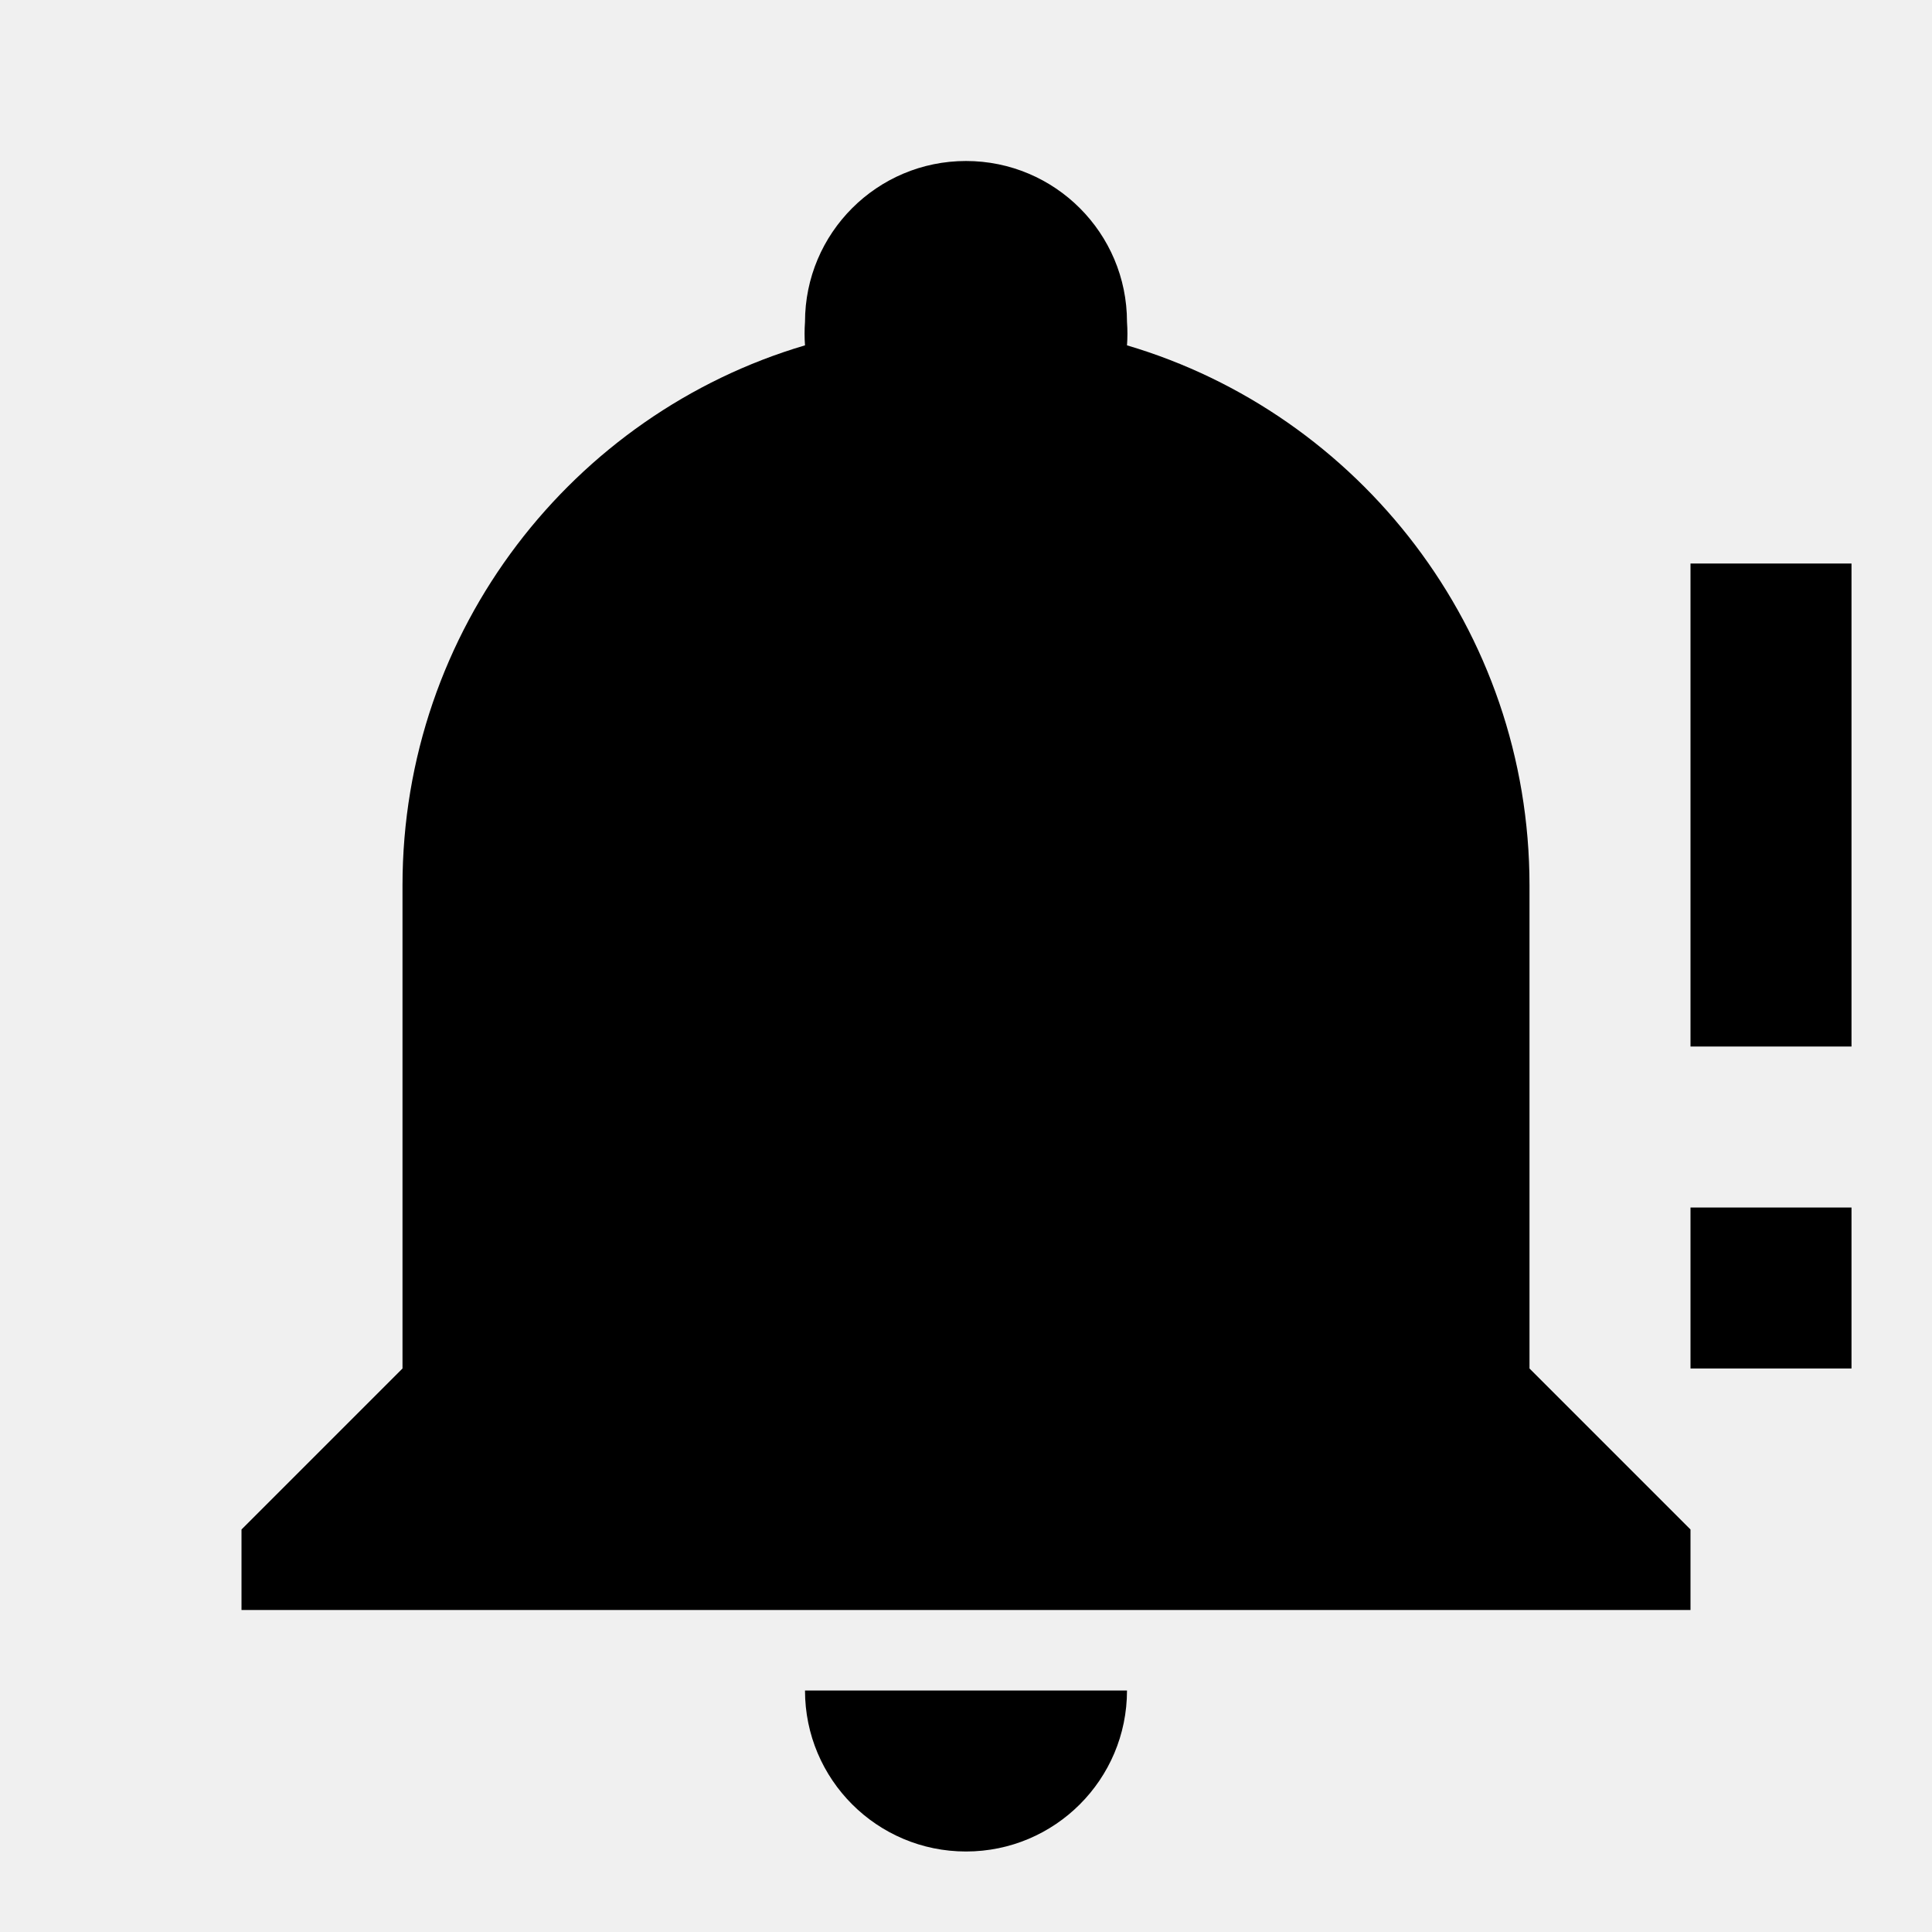
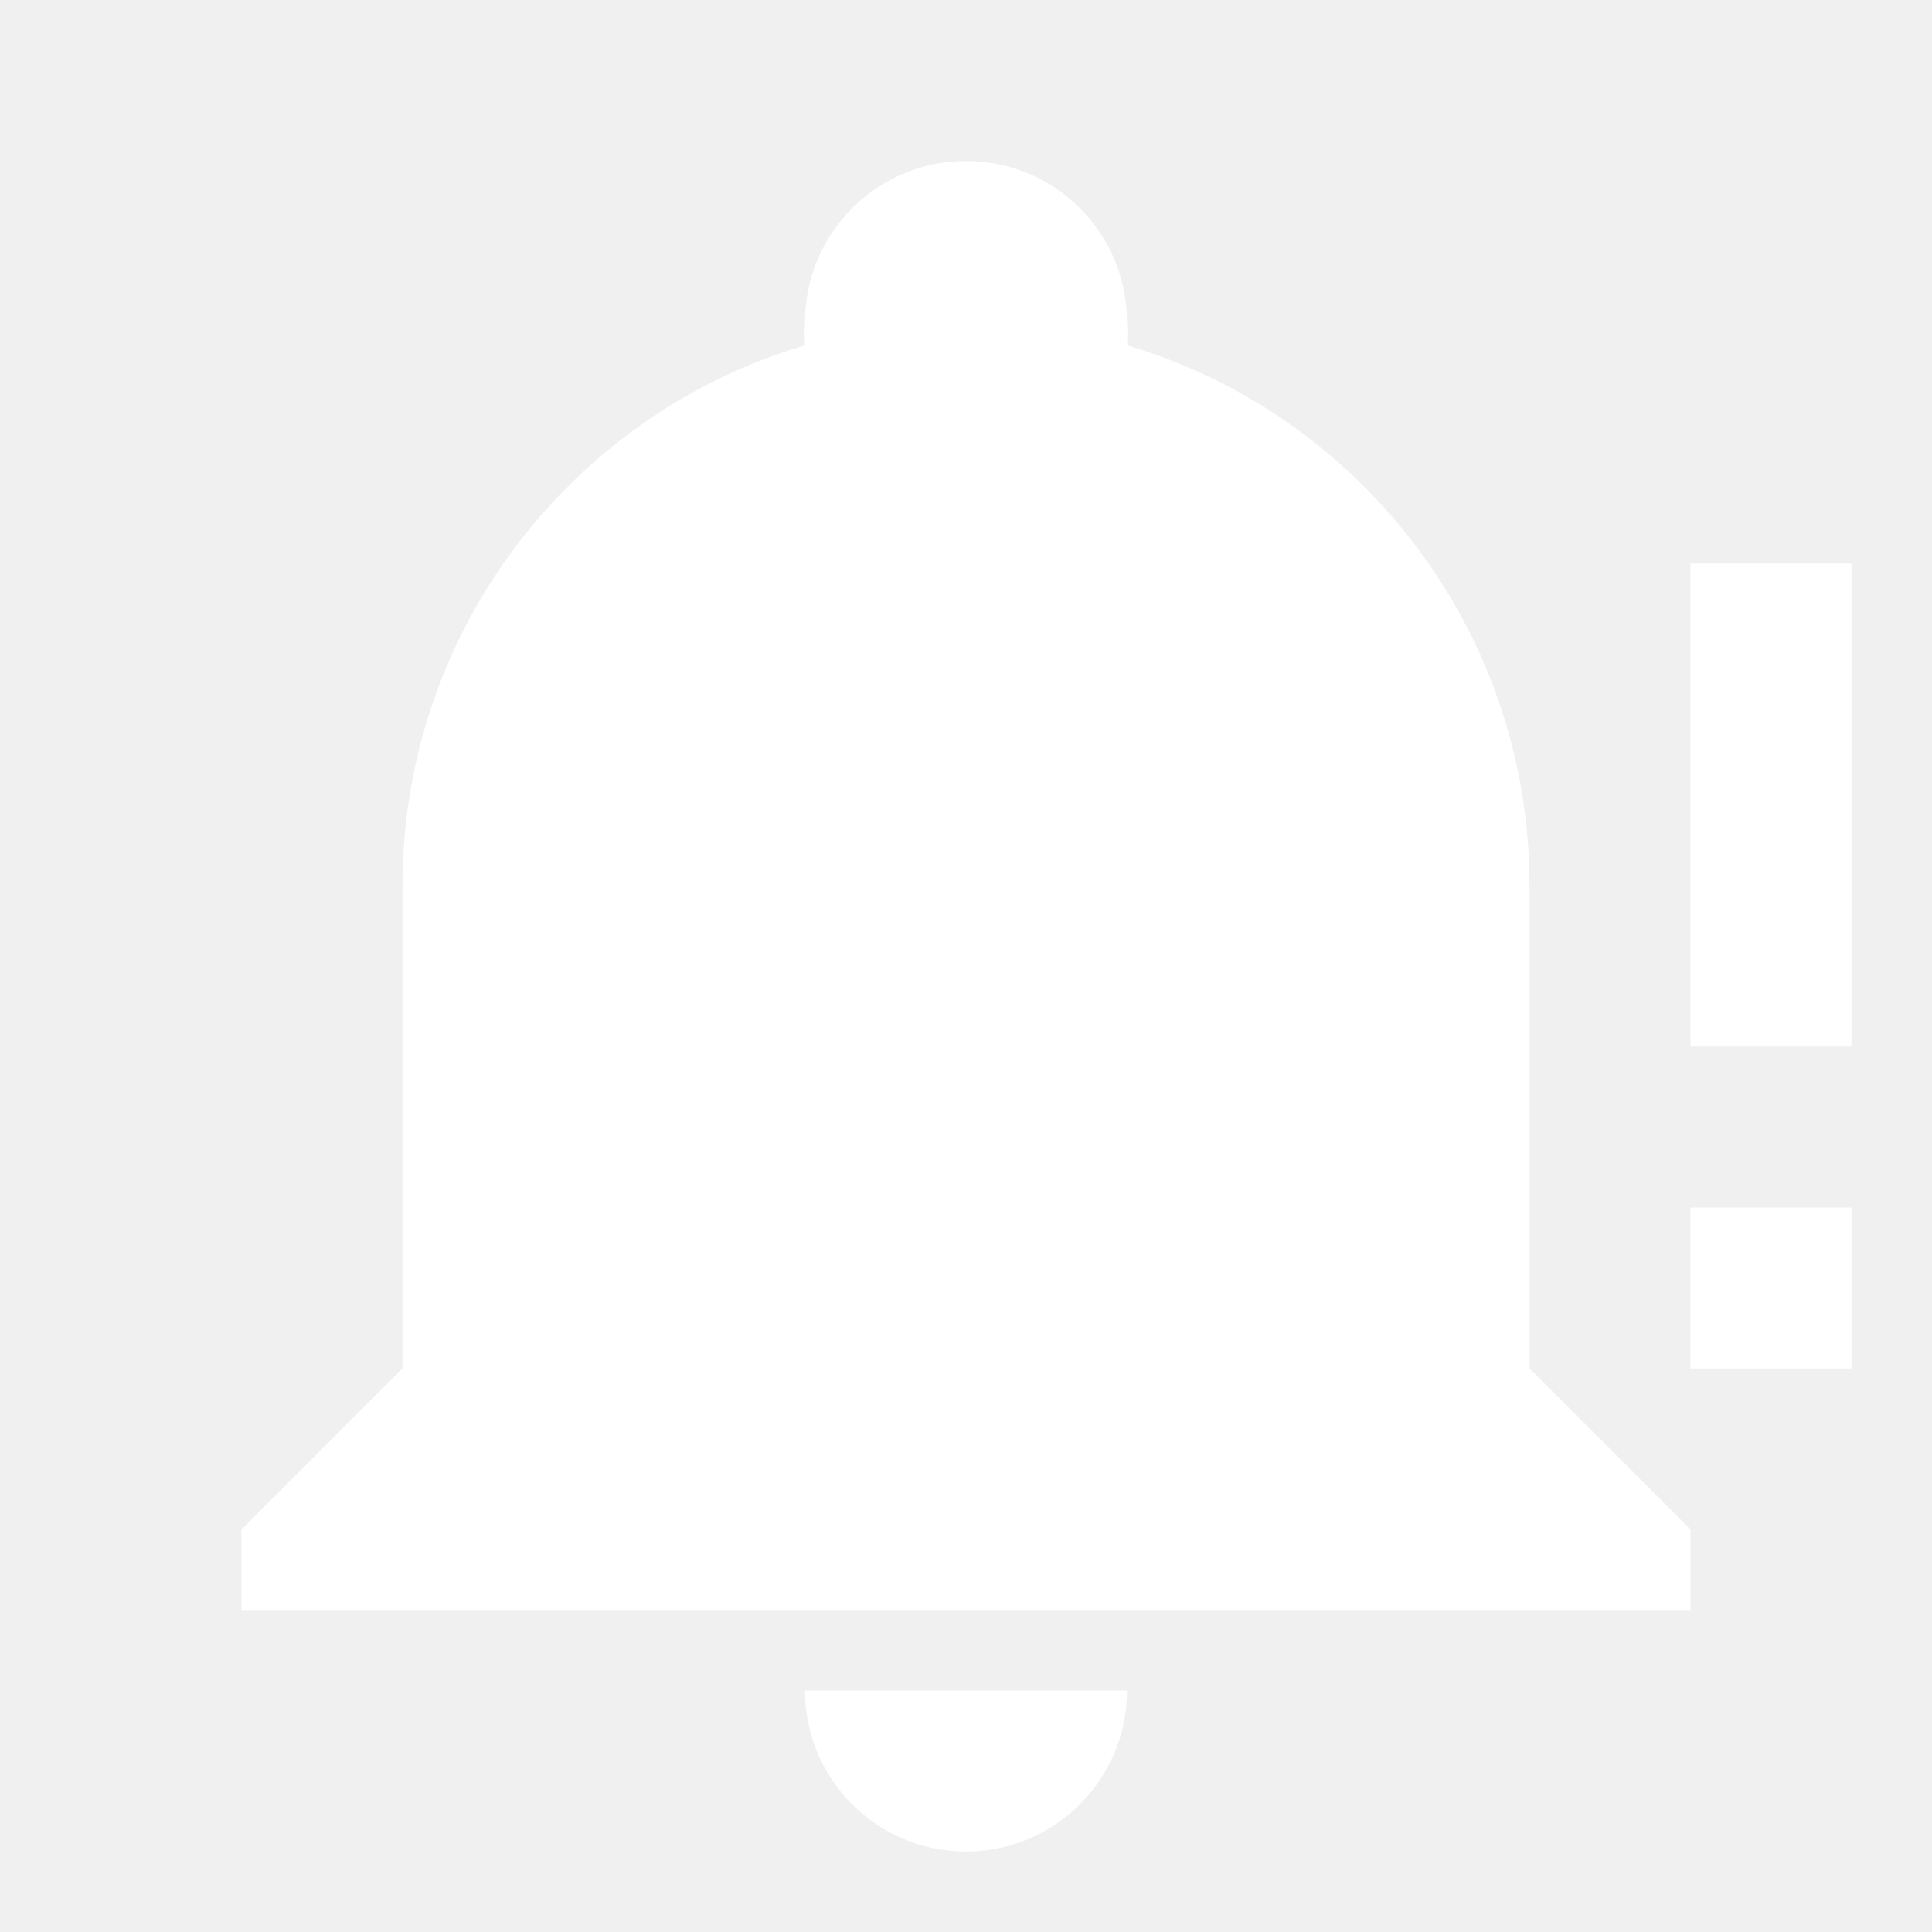
<svg xmlns="http://www.w3.org/2000/svg" viewBox="0 0 24 24">
-   <path d="M23 7V13H21V7M21 15H23V17H21M12 2A2 2 0 0 0 10 4A2 2 0 0 0 10 4.29C7.12 5.14 5 7.82 5 11V17L3 19V20H21V19L19 17V11C19 7.82 16.88 5.14 14 4.29A2 2 0 0 0 14 4A2 2 0 0 0 12 2M10 21A2 2 0 0 0 12 23A2 2 0 0 0 14 21Z" />
+   <path fill="white" d="M23 7V13H21V7M21 15H23V17H21M12 2A2 2 0 0 0 10 4A2 2 0 0 0 10 4.29C7.12 5.14 5 7.82 5 11V17L3 19V20H21V19L19 17V11C19 7.82 16.88 5.14 14 4.29A2 2 0 0 0 14 4A2 2 0 0 0 12 2M10 21A2 2 0 0 0 12 23A2 2 0 0 0 14 21Z" />
</svg>
